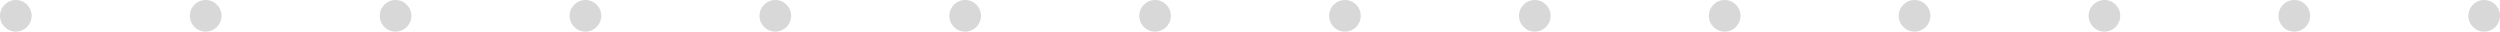
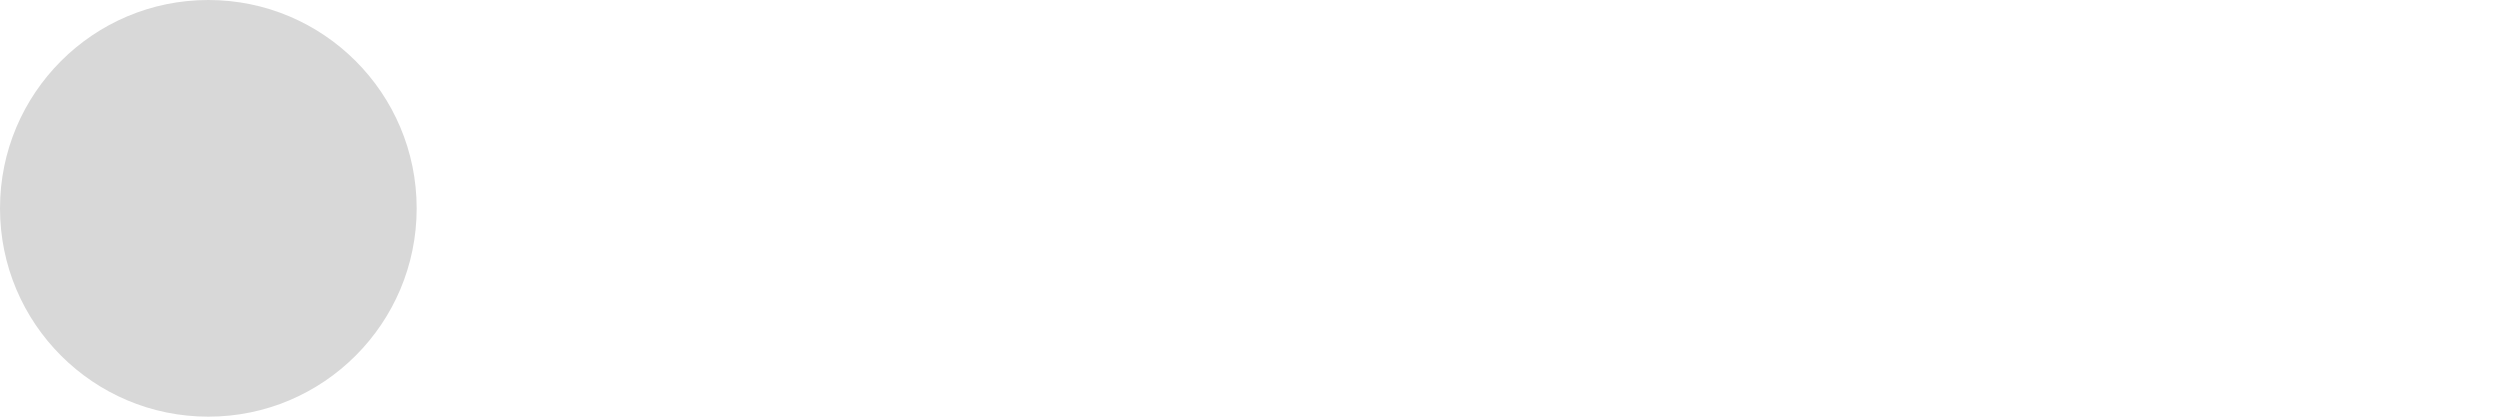
- <svg xmlns="http://www.w3.org/2000/svg" width="237px" height="3px" viewBox="0 0 237 3" version="1.1">
-   <defs />
-   <g id="Page-1" stroke="none" stroke-width="1" fill="none" fill-rule="evenodd">
-     <g id="Monitaure_desktop-Copy" transform="translate(-602, -4488)" fill="#D8D8D8">
-       <g id="Group-8" transform="translate(602, 4488)">
-         <circle id="Oval-4-Copy-14" cx="1.5" cy="1.5" r="1.5" />
-         <circle id="Oval-4-Copy-15" cx="19.5" cy="1.5" r="1.5" />
-         <circle id="Oval-4-Copy-16" cx="37.5" cy="1.5" r="1.5" />
-         <circle id="Oval-4-Copy-17" cx="55.5" cy="1.5" r="1.5" />
-         <circle id="Oval-4-Copy-18" cx="73.5" cy="1.5" r="1.5" />
-         <circle id="Oval-4-Copy-19" cx="91.5" cy="1.5" r="1.5" />
-         <circle id="Oval-4-Copy-20" cx="109.5" cy="1.5" r="1.5" />
-         <circle id="Oval-4-Copy-21" cx="127.5" cy="1.5" r="1.5" />
-         <circle id="Oval-4-Copy-22" cx="145.5" cy="1.5" r="1.5" />
-         <circle id="Oval-4-Copy-23" cx="163.5" cy="1.5" r="1.5" />
-         <circle id="Oval-4-Copy-24" cx="181.5" cy="1.5" r="1.5" />
-         <circle id="Oval-4-Copy-25" cx="199.5" cy="1.5" r="1.5" />
-         <circle id="Oval-4-Copy-26" cx="217.5" cy="1.5" r="1.5" />
-         <circle id="Oval-4-Copy-27" cx="235.5" cy="1.5" r="1.5" />
-       </g>
-     </g>
-   </g>
+ <svg xmlns="http://www.w3.org/2000/svg" version="1.1" id="Calque_1" x="0px" y="0px" viewBox="0 0 18 3" enable-background="new 0 0 18 3" xml:space="preserve">
+   <circle fill="#D8D8D8" cx="1.5" cy="1.5" r="1.5" />
</svg>
